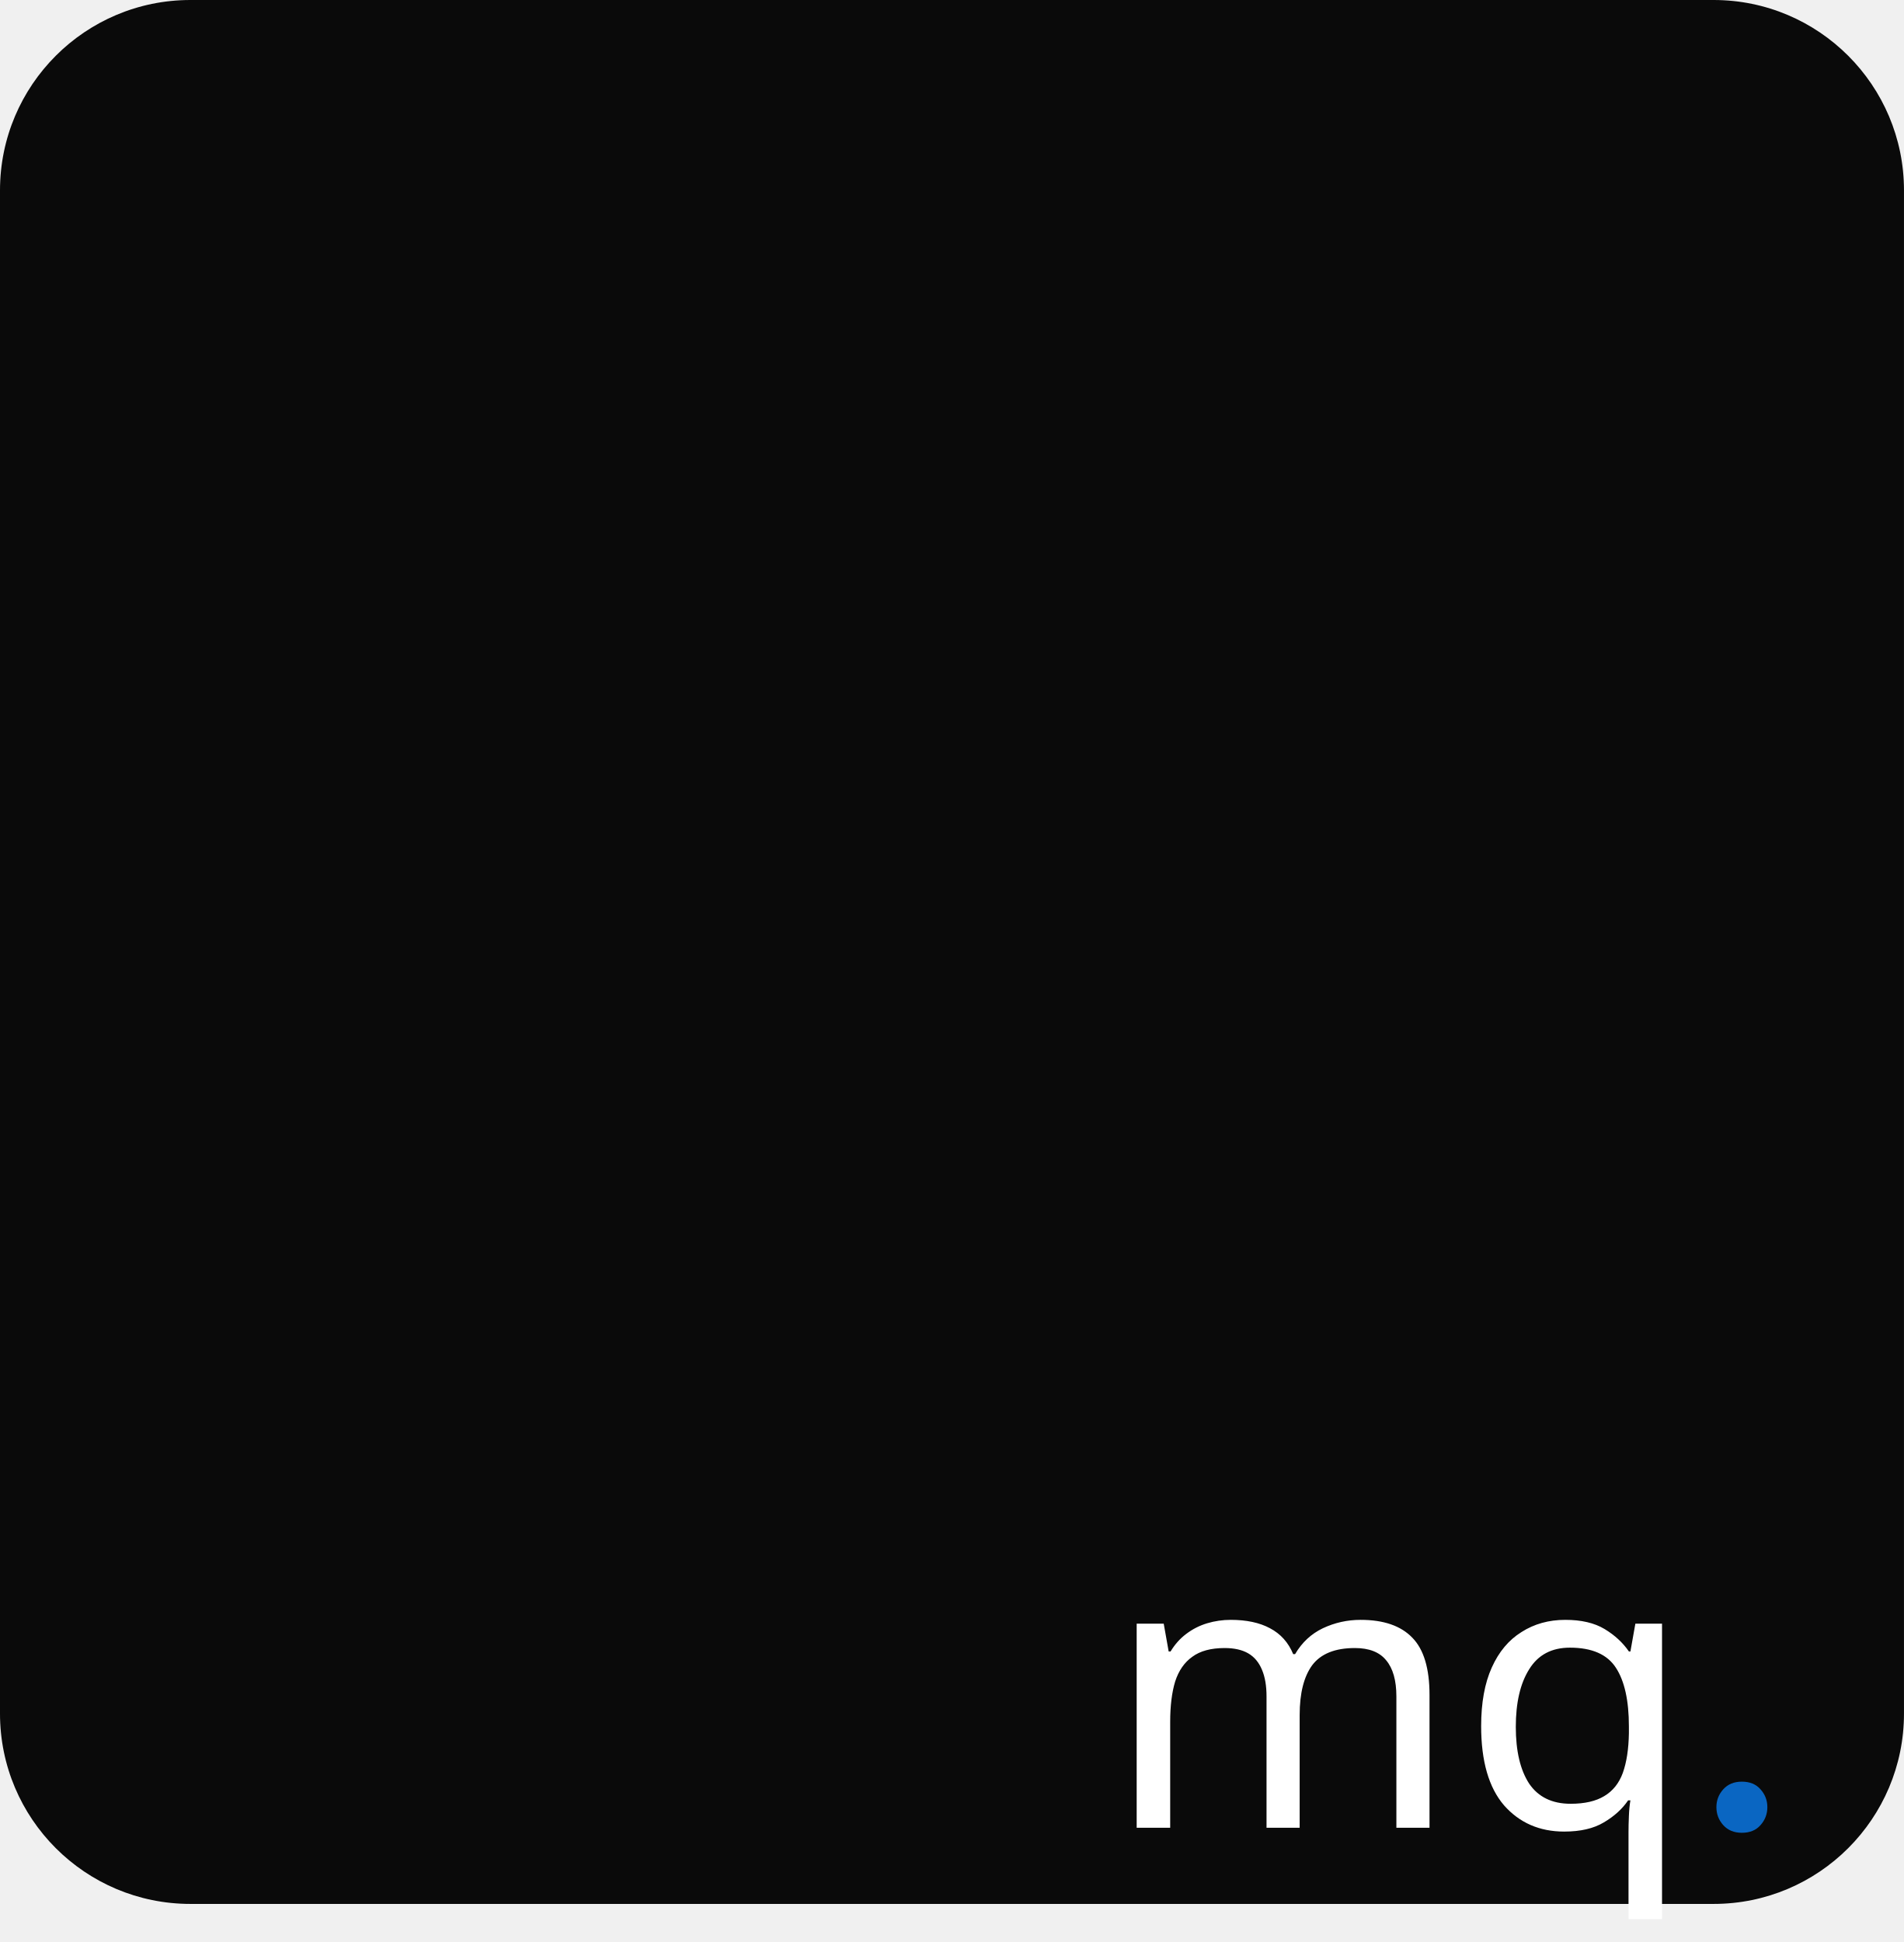
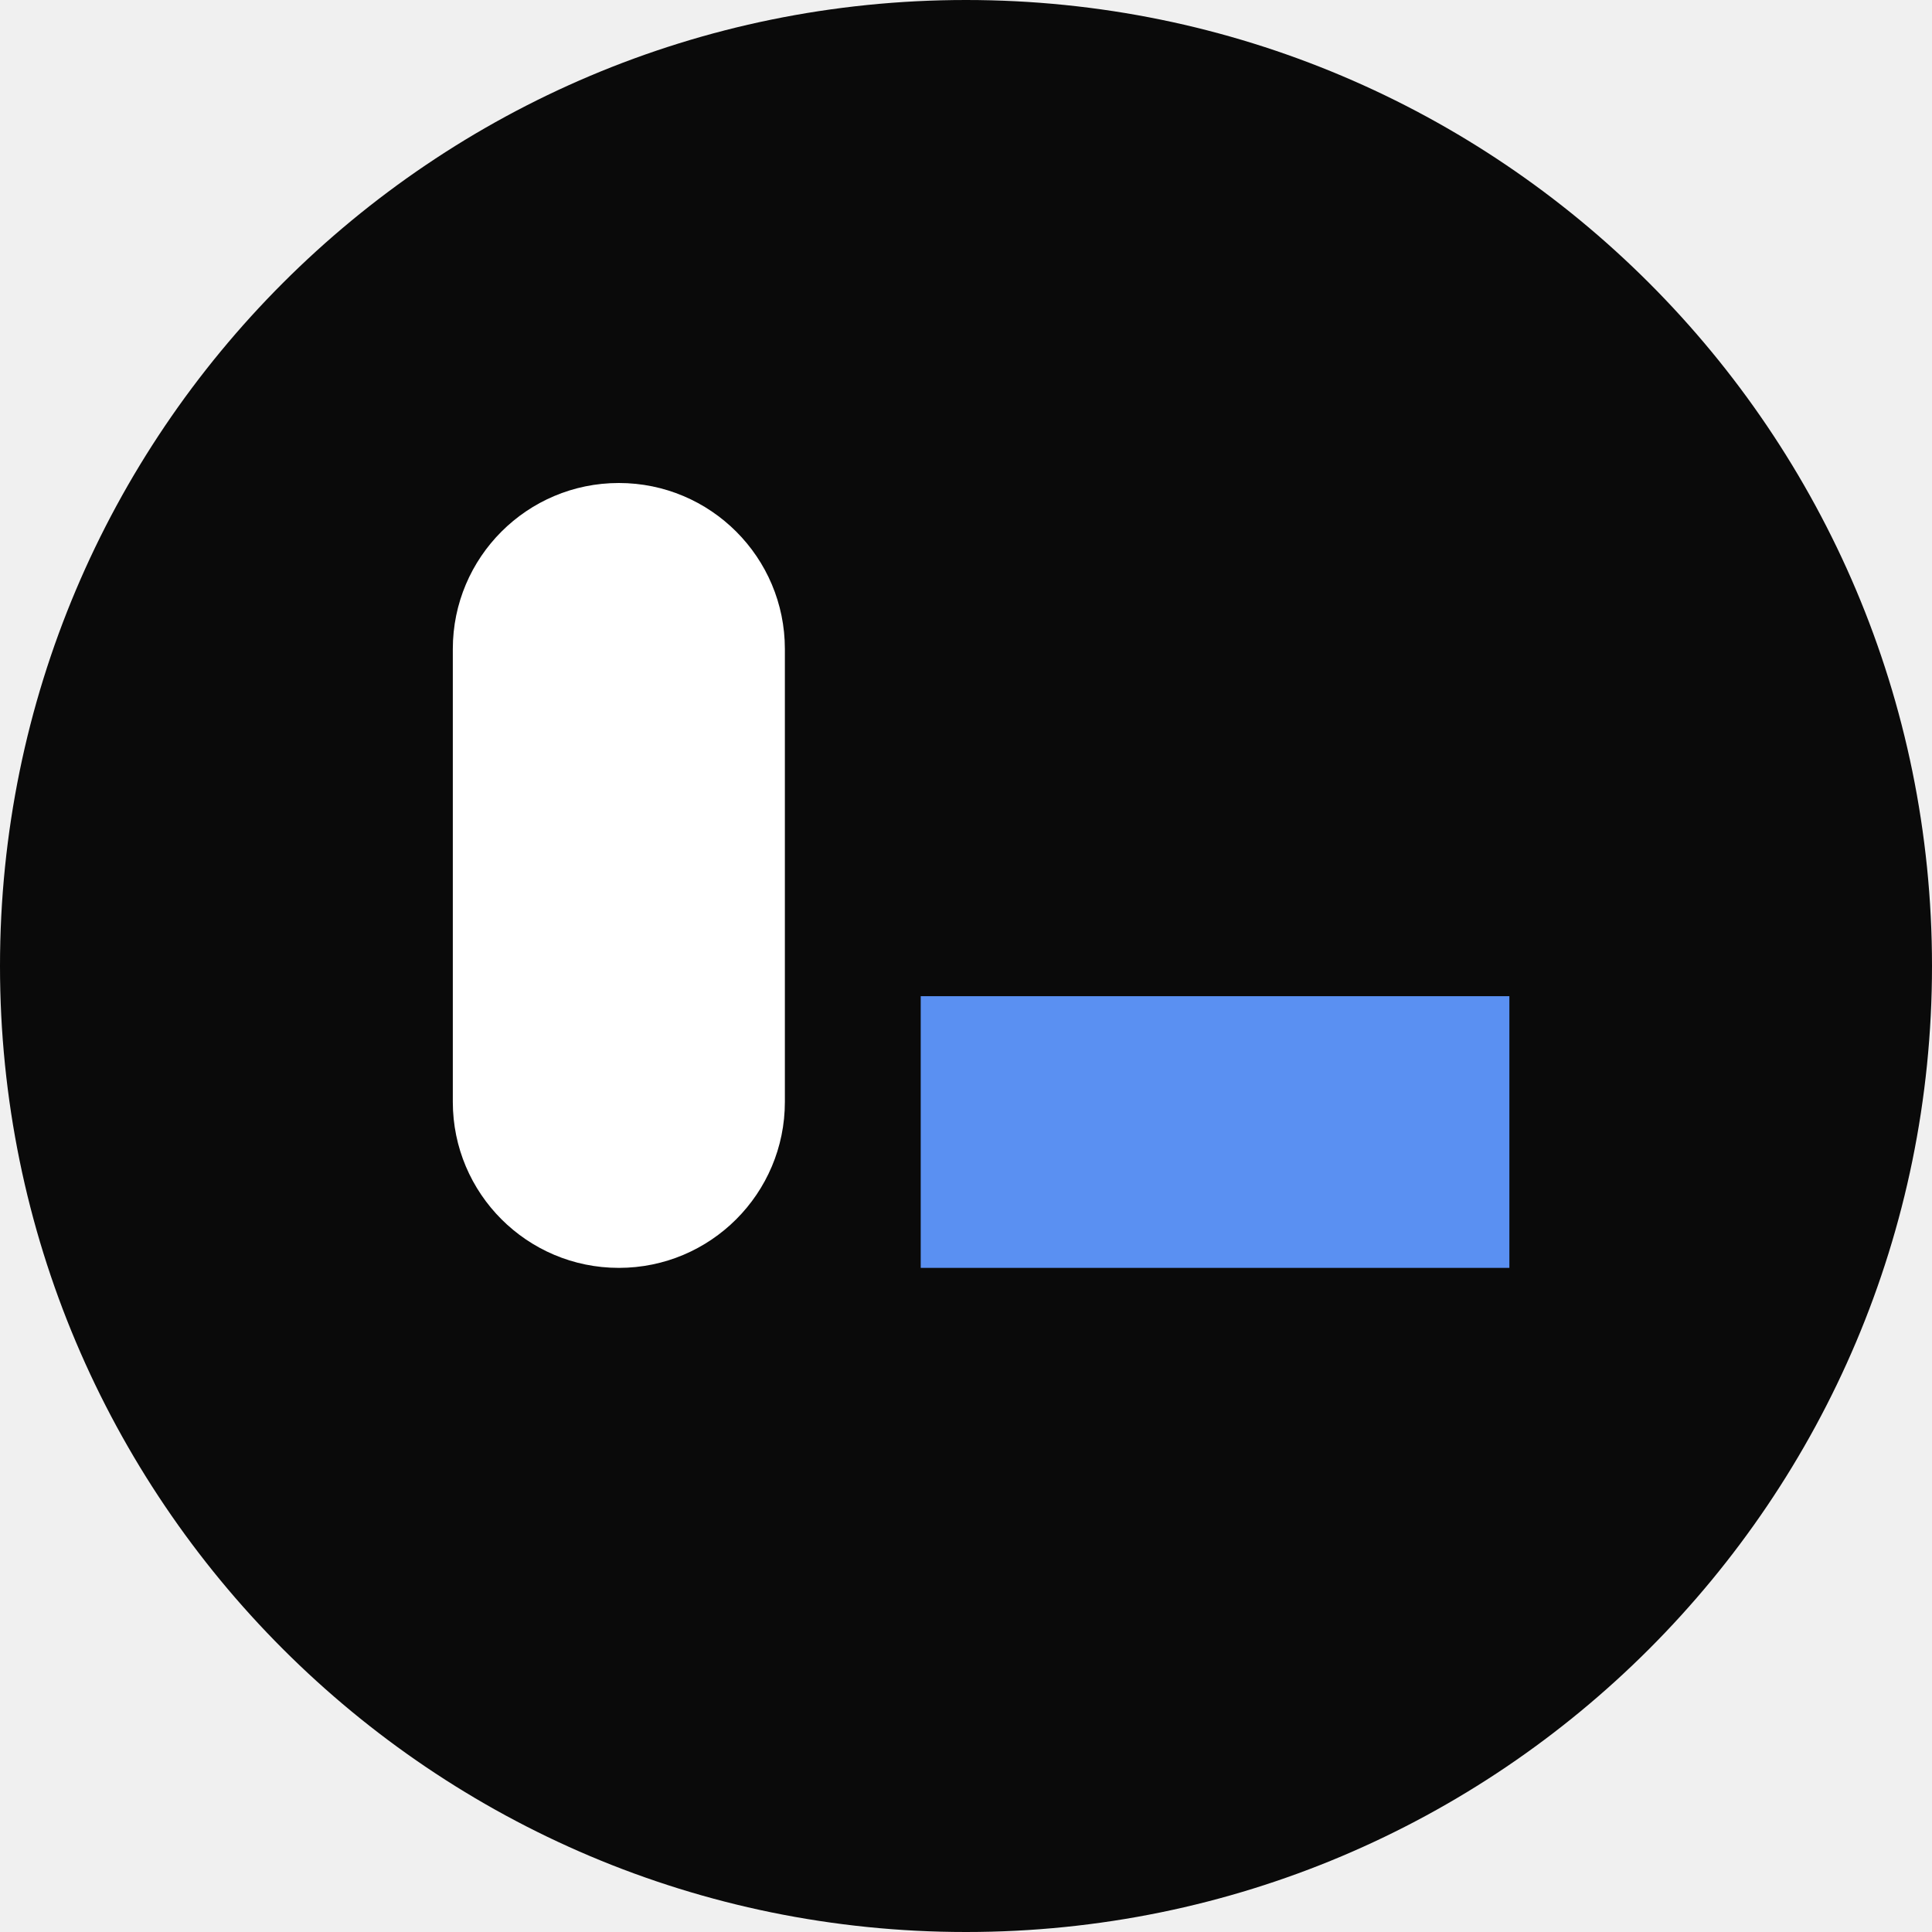
- <svg xmlns="http://www.w3.org/2000/svg" width="50" height="51" viewBox="0 0 50 51" fill="none">
-   <path d="M0 5C0 2.239 2.239 0 5 0H45C47.761 0 50 2.239 50 5V45C50 47.761 47.761 50 45 50H5C2.239 50 0 47.761 0 45V5Z" fill="#0A0A0A" />
-   <path d="M35.73 42.54C36.337 42.54 36.79 42.697 37.09 43.01C37.39 43.317 37.54 43.817 37.54 44.51V48H36.67V44.55C36.67 44.13 36.58 43.813 36.4 43.6C36.227 43.387 35.953 43.28 35.58 43.28C35.06 43.28 34.687 43.43 34.46 43.73C34.24 44.03 34.13 44.467 34.13 45.04V48H33.26V44.55C33.26 44.27 33.22 44.037 33.14 43.85C33.06 43.657 32.94 43.513 32.78 43.42C32.62 43.327 32.413 43.28 32.16 43.28C31.8 43.28 31.517 43.357 31.31 43.51C31.103 43.657 30.953 43.873 30.86 44.16C30.773 44.447 30.73 44.8 30.73 45.22V48H29.85V42.64H30.56L30.69 43.37H30.74C30.853 43.183 30.99 43.03 31.15 42.91C31.317 42.783 31.5 42.69 31.7 42.63C31.9 42.57 32.107 42.54 32.32 42.54C32.733 42.54 33.077 42.613 33.35 42.76C33.63 42.907 33.833 43.133 33.96 43.44H34.01C34.19 43.133 34.433 42.907 34.74 42.76C35.053 42.613 35.383 42.54 35.73 42.54ZM42.766 48.11C42.766 47.99 42.769 47.85 42.776 47.69C42.782 47.53 42.796 47.393 42.816 47.28H42.756C42.602 47.507 42.389 47.7 42.116 47.86C41.849 48.02 41.502 48.1 41.076 48.1C40.429 48.1 39.902 47.87 39.496 47.41C39.096 46.943 38.896 46.25 38.896 45.33C38.896 44.717 38.989 44.203 39.176 43.79C39.362 43.377 39.622 43.067 39.956 42.86C40.289 42.647 40.672 42.54 41.106 42.54C41.526 42.54 41.869 42.62 42.136 42.78C42.402 42.94 42.616 43.137 42.776 43.37H42.816L42.946 42.64H43.646V50.4H42.766V48.11ZM41.246 47.37C41.612 47.37 41.906 47.303 42.126 47.17C42.352 47.037 42.516 46.833 42.616 46.56C42.716 46.28 42.769 45.933 42.776 45.52V45.34C42.776 44.66 42.662 44.147 42.436 43.8C42.209 43.447 41.806 43.27 41.226 43.27C40.746 43.27 40.389 43.46 40.156 43.84C39.922 44.213 39.806 44.717 39.806 45.35C39.806 45.983 39.922 46.48 40.156 46.84C40.396 47.193 40.759 47.37 41.246 47.37Z" fill="white" />
-   <path d="M46.412 47.458C46.412 47.64 46.352 47.798 46.231 47.932C46.114 48.065 45.952 48.132 45.743 48.132C45.538 48.132 45.375 48.065 45.255 47.932C45.134 47.798 45.074 47.64 45.074 47.458C45.074 47.279 45.134 47.123 45.255 46.989C45.375 46.856 45.538 46.789 45.743 46.789C45.952 46.789 46.114 46.856 46.231 46.989C46.352 47.123 46.412 47.279 46.412 47.458Z" fill="#0A66C2" />
+ <svg xmlns="http://www.w3.org/2000/svg" width="64" height="64" viewBox="0 0 64 64" fill="none">
+   <style>.d{fill:#0a0a0a}.e{fill:#ffffff}.c{fill:#5A90F2}@media (prefers-color-scheme:dark){.d{fill:#f4f4f1}.e{fill:#0a0a0a}.c{fill:#2A6FDB}}</style>
+   <circle class="d" cx="32" cy="32" r="32" />
+   <rect class="e" x="15" y="16" width="11" height="26" rx="5.5" />
+   <rect class="c" x="30.5" y="33" width="19.5" height="9" />
</svg>
